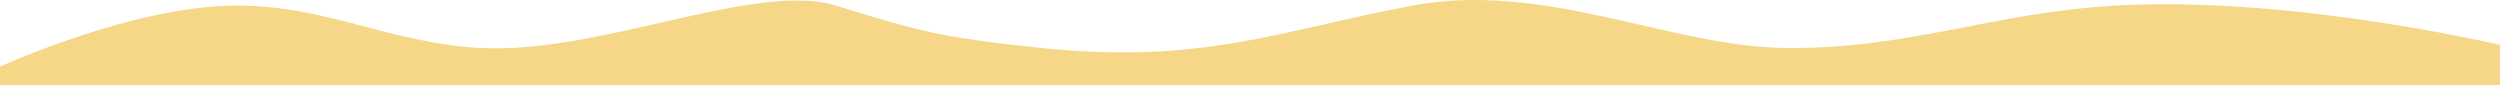
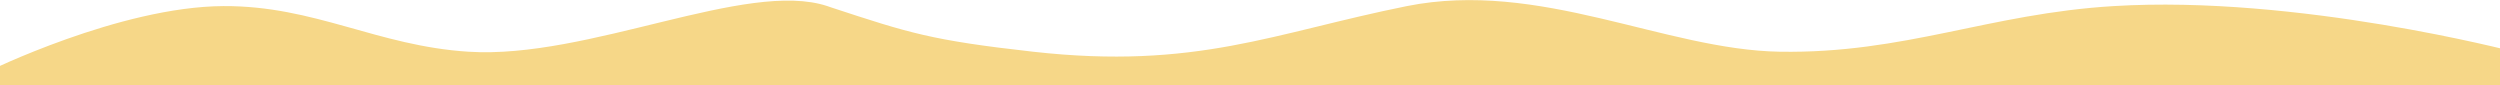
- <svg xmlns="http://www.w3.org/2000/svg" width="1600" height="54" viewBox="0 0 1600 54" fill="none">
-   <path d="M150.5 3.575C84.573 3.916 0 42.658 0 42.658V54.658H1608.5V30.658C1608.5 30.658 1470.82 -3.029 1354 3.575C1274.61 8.063 1221.01 31.839 1141.5 30.658C1068.13 29.569 988.667 -12.258 904 3.575C819.333 19.408 769.805 41.499 666 30.658C600.994 23.87 586.97 19.557 537.597 4.373L535 3.575C483.5 -12.258 383.002 35.177 306.5 30.658C248.492 27.232 208.608 3.274 150.5 3.575Z" fill="#f6d788" />
+ <svg xmlns="http://www.w3.org/2000/svg" id="Layer_1" data-name="Layer 1" version="1.1" viewBox="0 0 1600 54">
+   <defs>
+     <style>
+       .cls-1 {
+         fill: #f6d788;
+         stroke-width: 0px;
+       }
+     </style>
+   </defs>
+   <path class="cls-1" d="M143,3.9C76.7,4.2-8.3,46-8.3,46v12.9h1616.8v-25.9S1470.1-3.3,1352.7,3.9c-79.8,4.8-133.7,30.5-213.6,29.2-73.7-1.2-153.6-46.2-238.7-29.2-85.1,17.1-134.9,40.9-239.2,29.2-65.3-7.3-79.4-12-129.1-28.3l-2.6-.9c-51.8-17.1-152.8,34.1-229.7,29.2-58.3-3.7-98.4-29.5-156.8-29.2Z" />
</svg>
